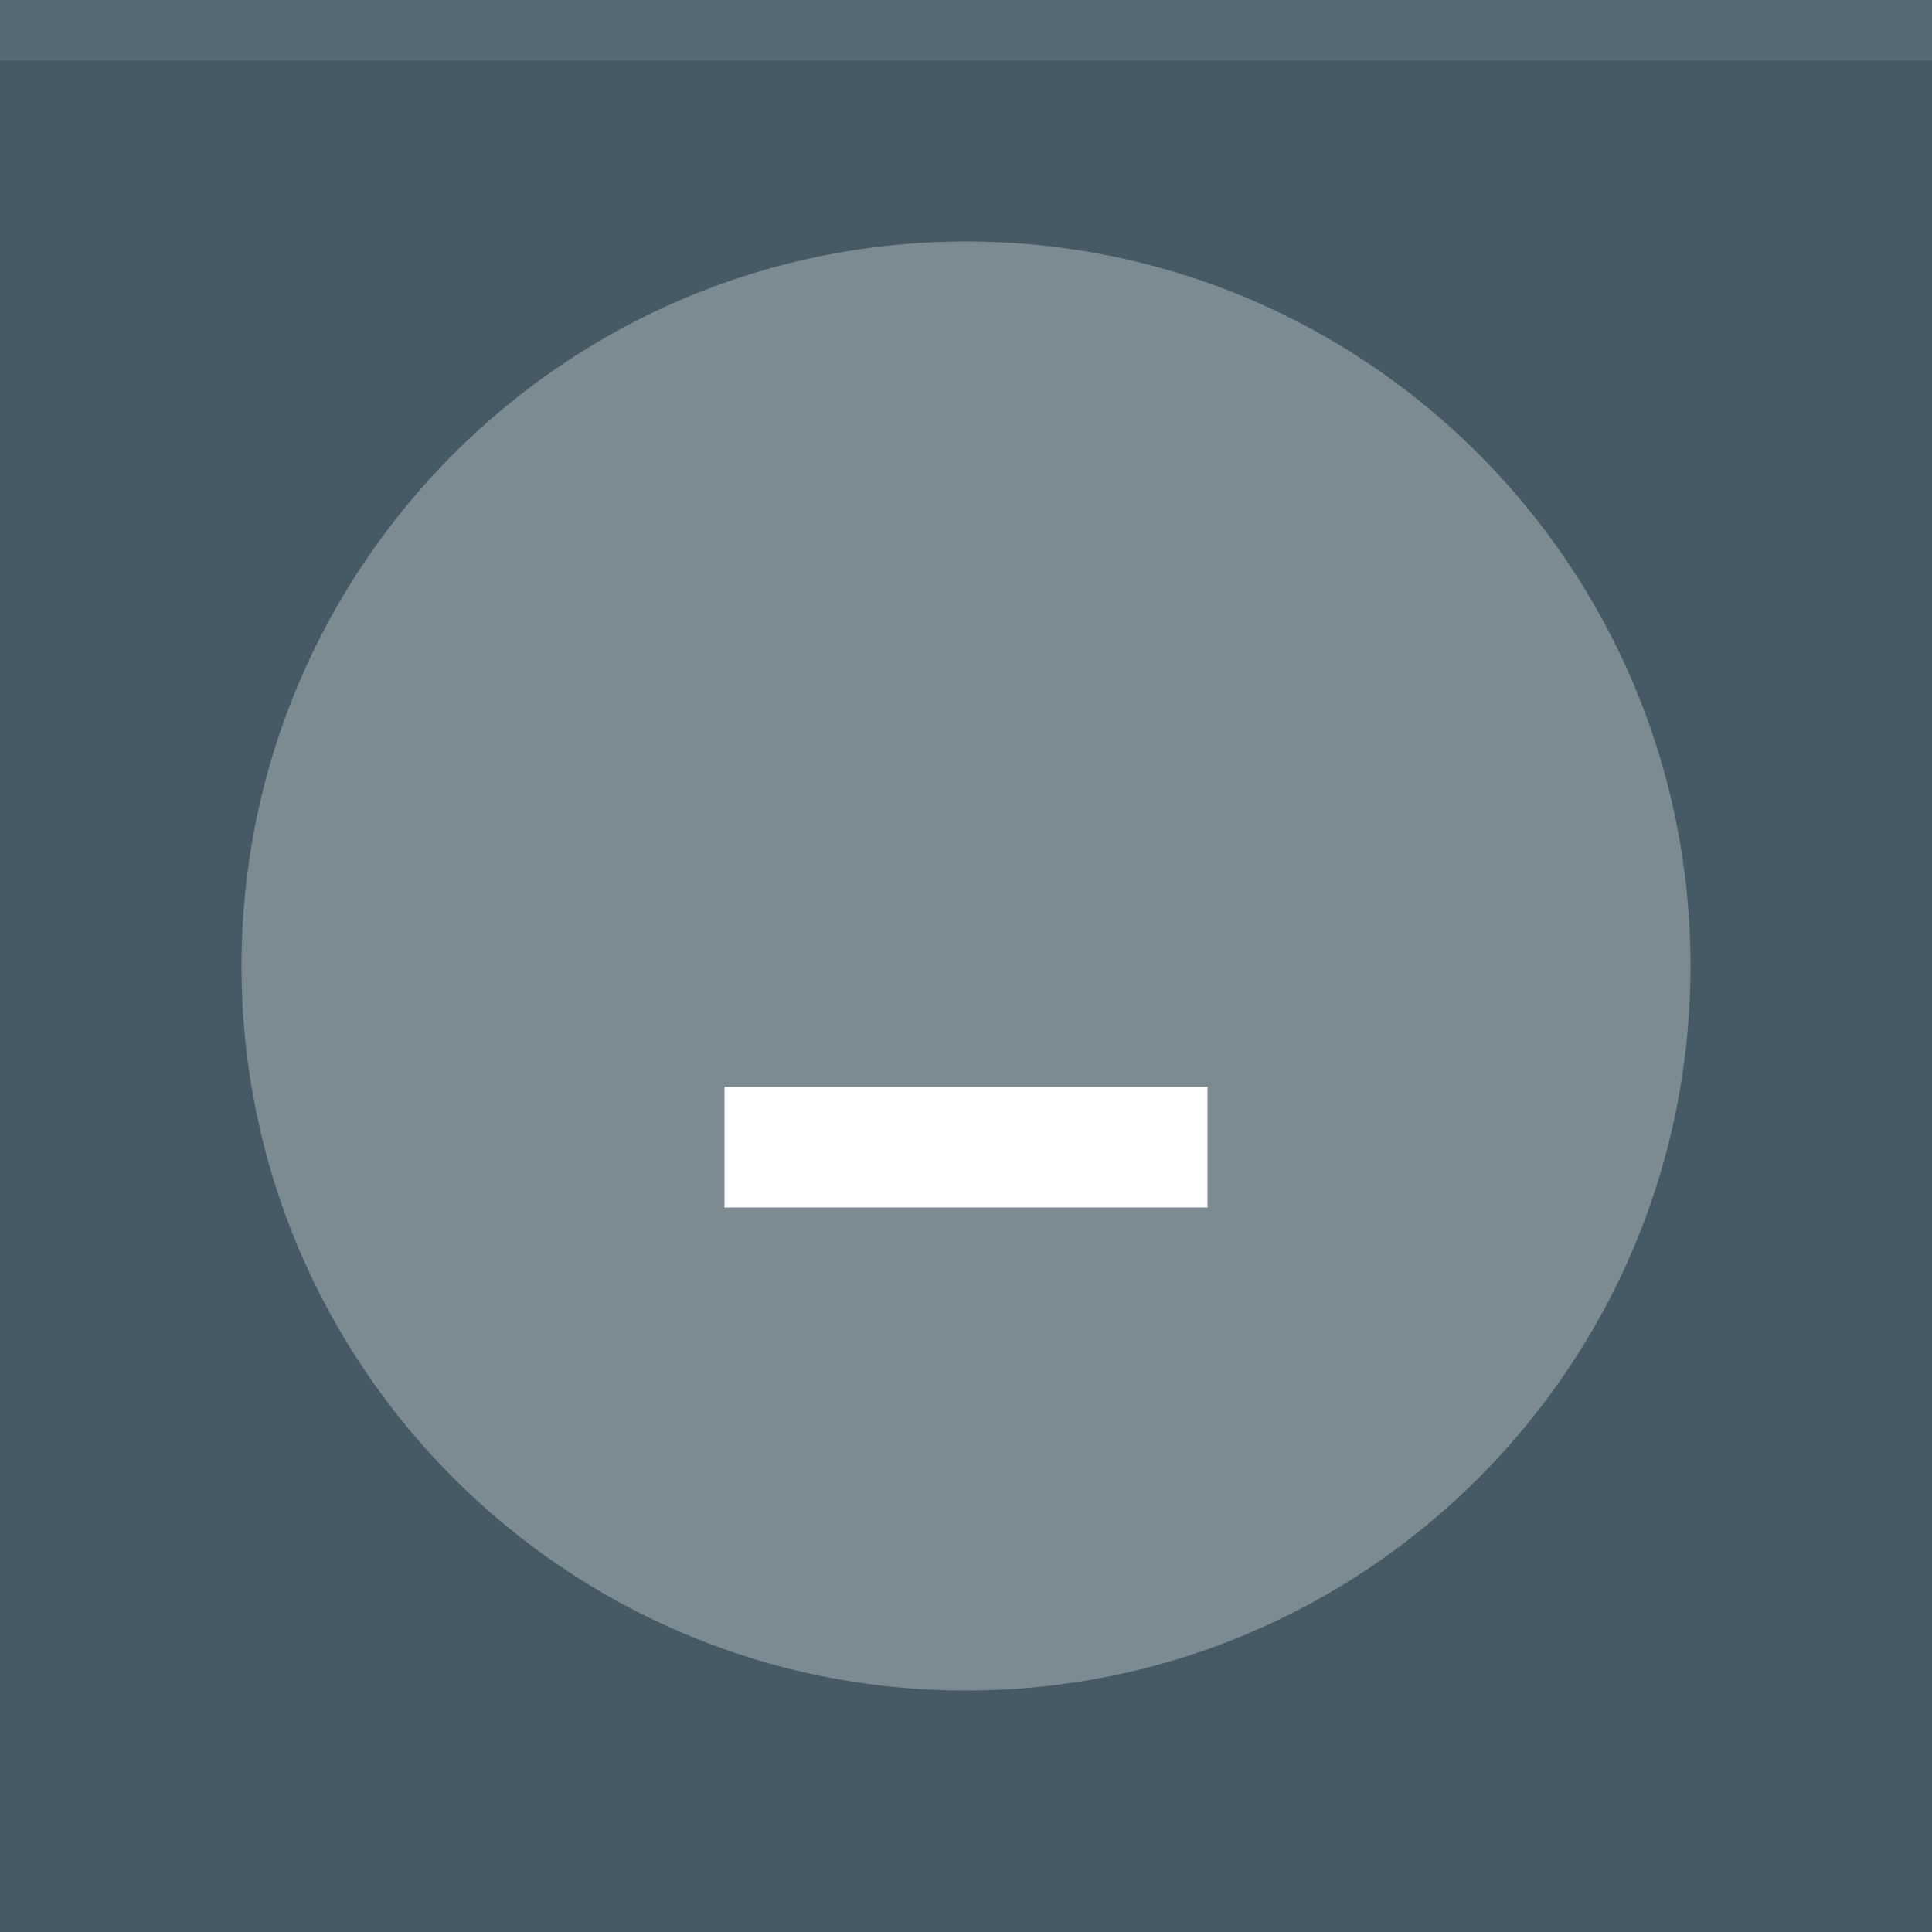
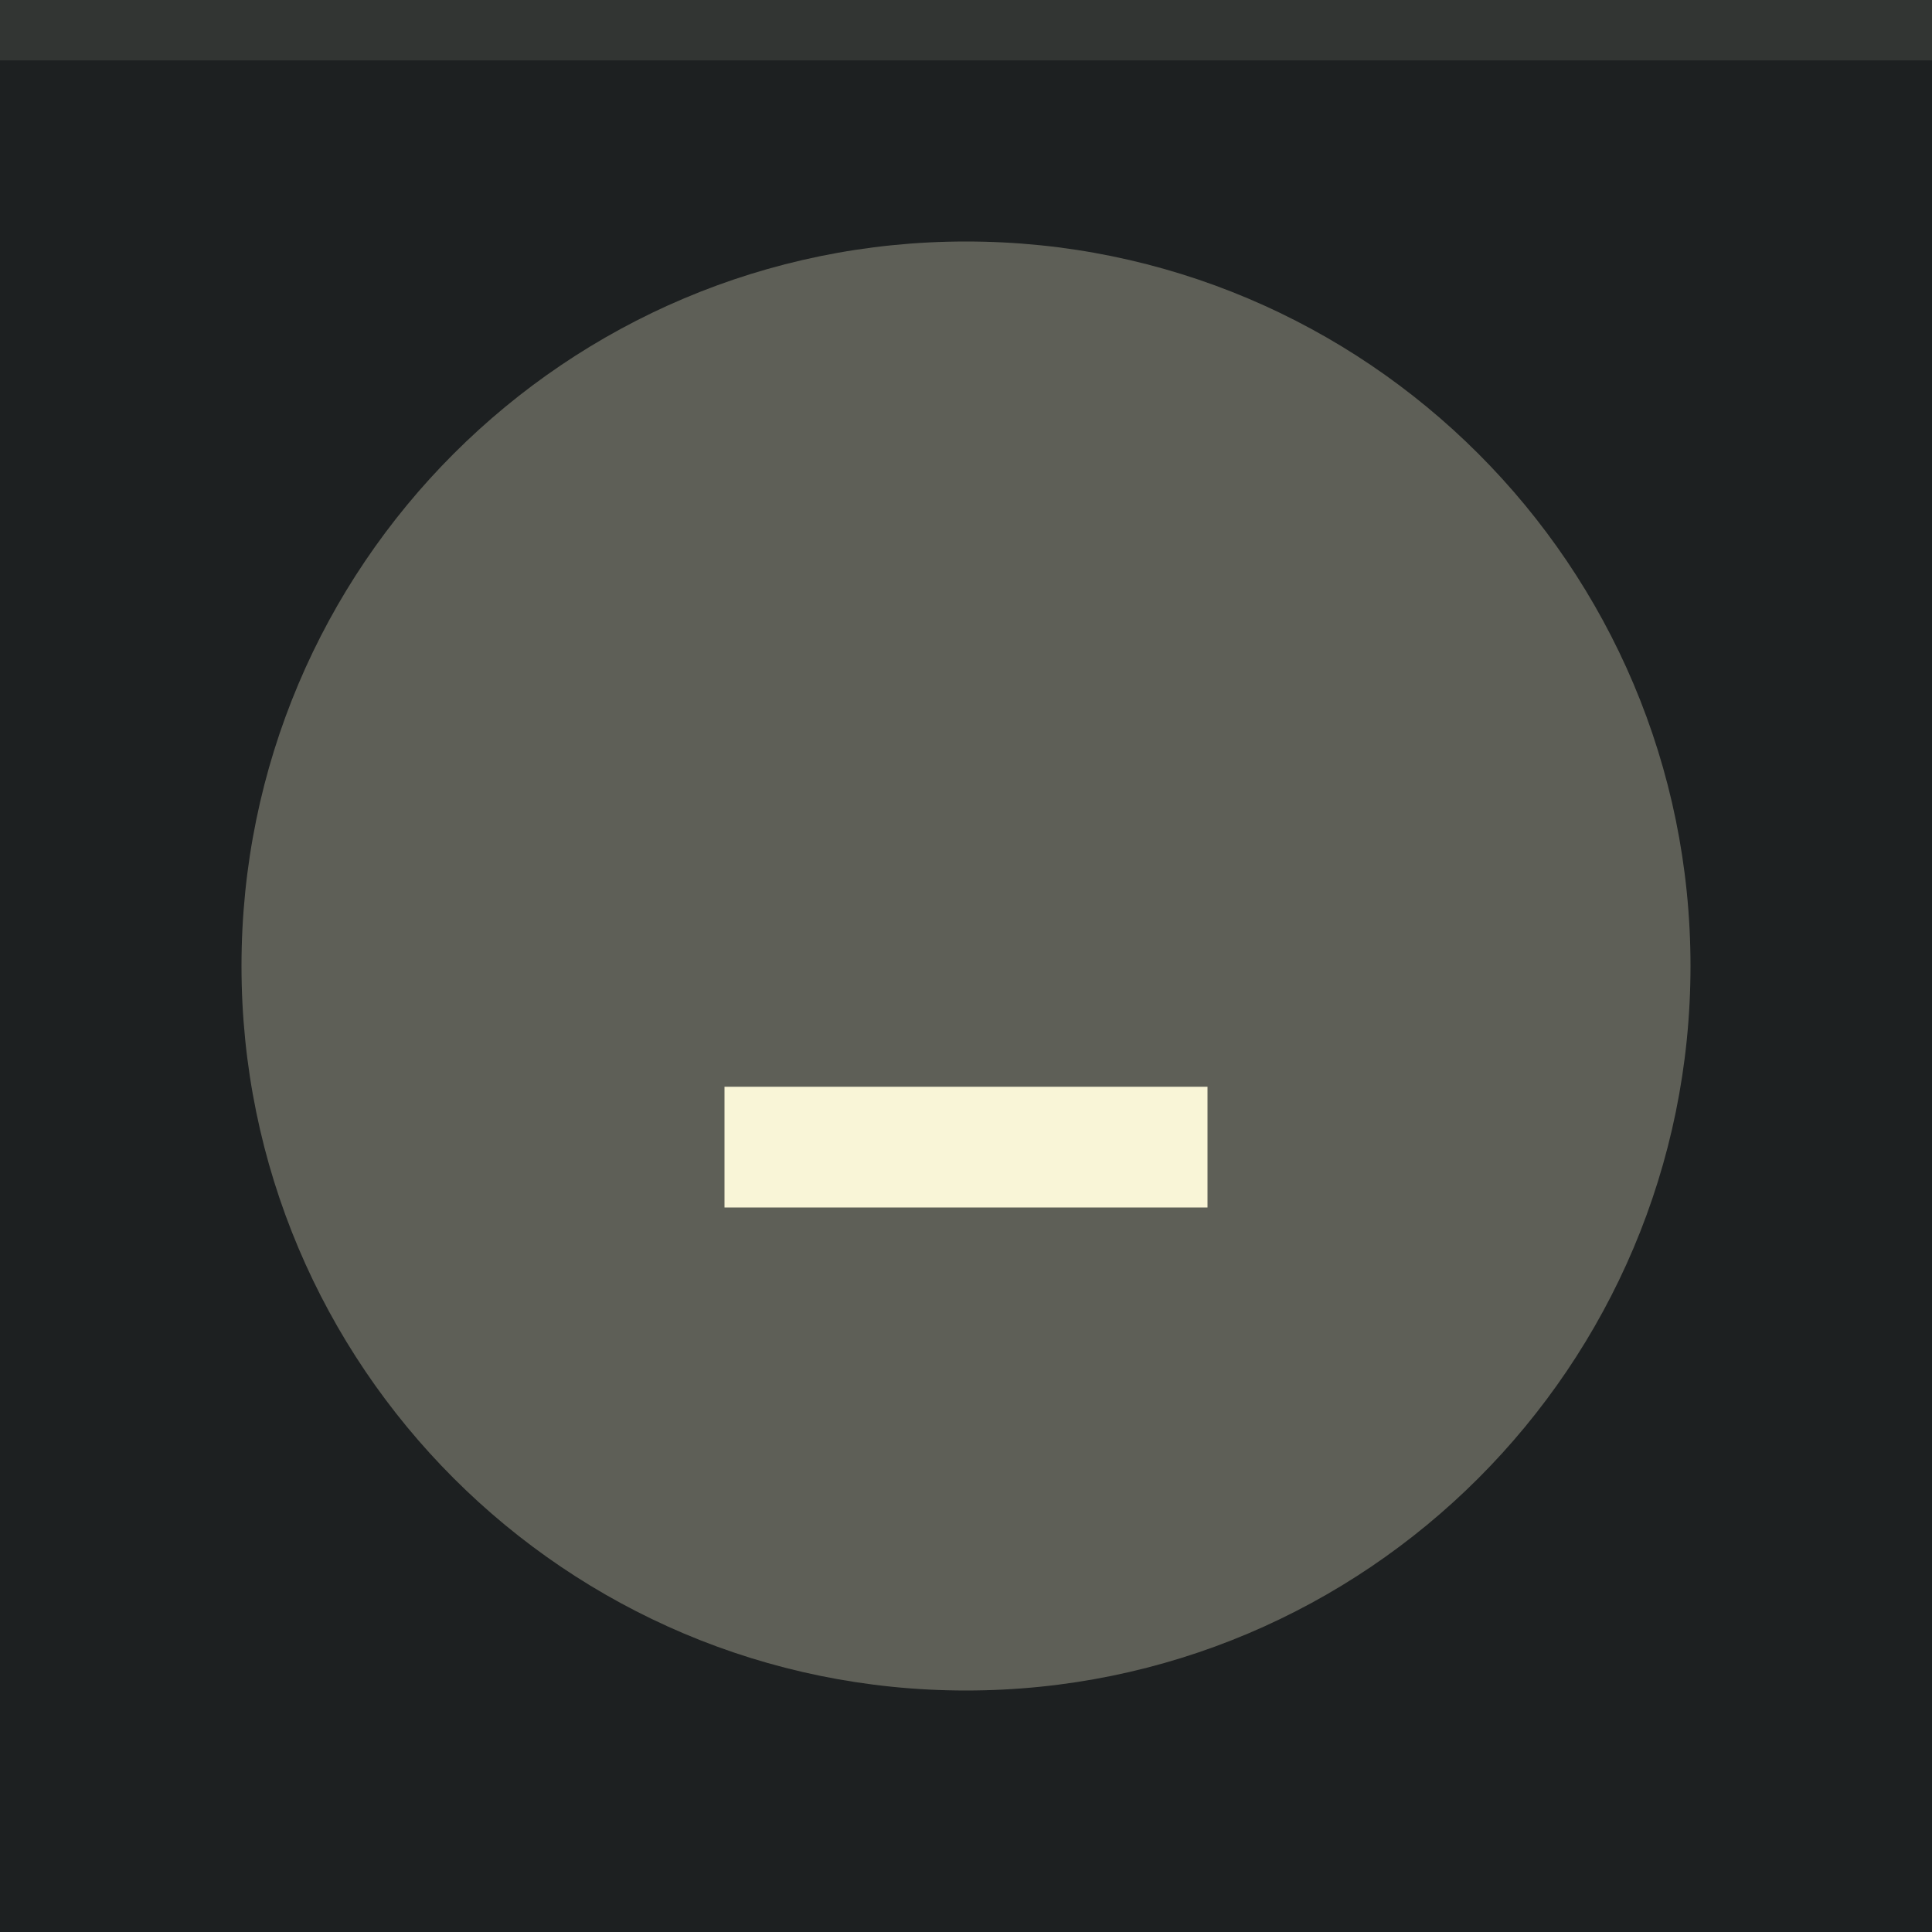
<svg xmlns="http://www.w3.org/2000/svg" width="32" height="32" viewBox="0 0 32 32">
-   <rect width="32" height="32" fill="#455A64" />
-   <rect width="32" height="1" fill="#FFFFFF" fill-opacity="0.1" />
-   <g fill="#FFFFFF">
+   <rect width="32" height="32" fill="#1D2021" />
+   <rect width="32" height="1" fill="#F9F5D7" fill-opacity="0.1" />
+   <g fill="#F9F5D7">
    <circle cx="16" cy="16" r="12" opacity="0.3" />
    <path d="m12 18h8v2h-8z" />
  </g>
</svg>
